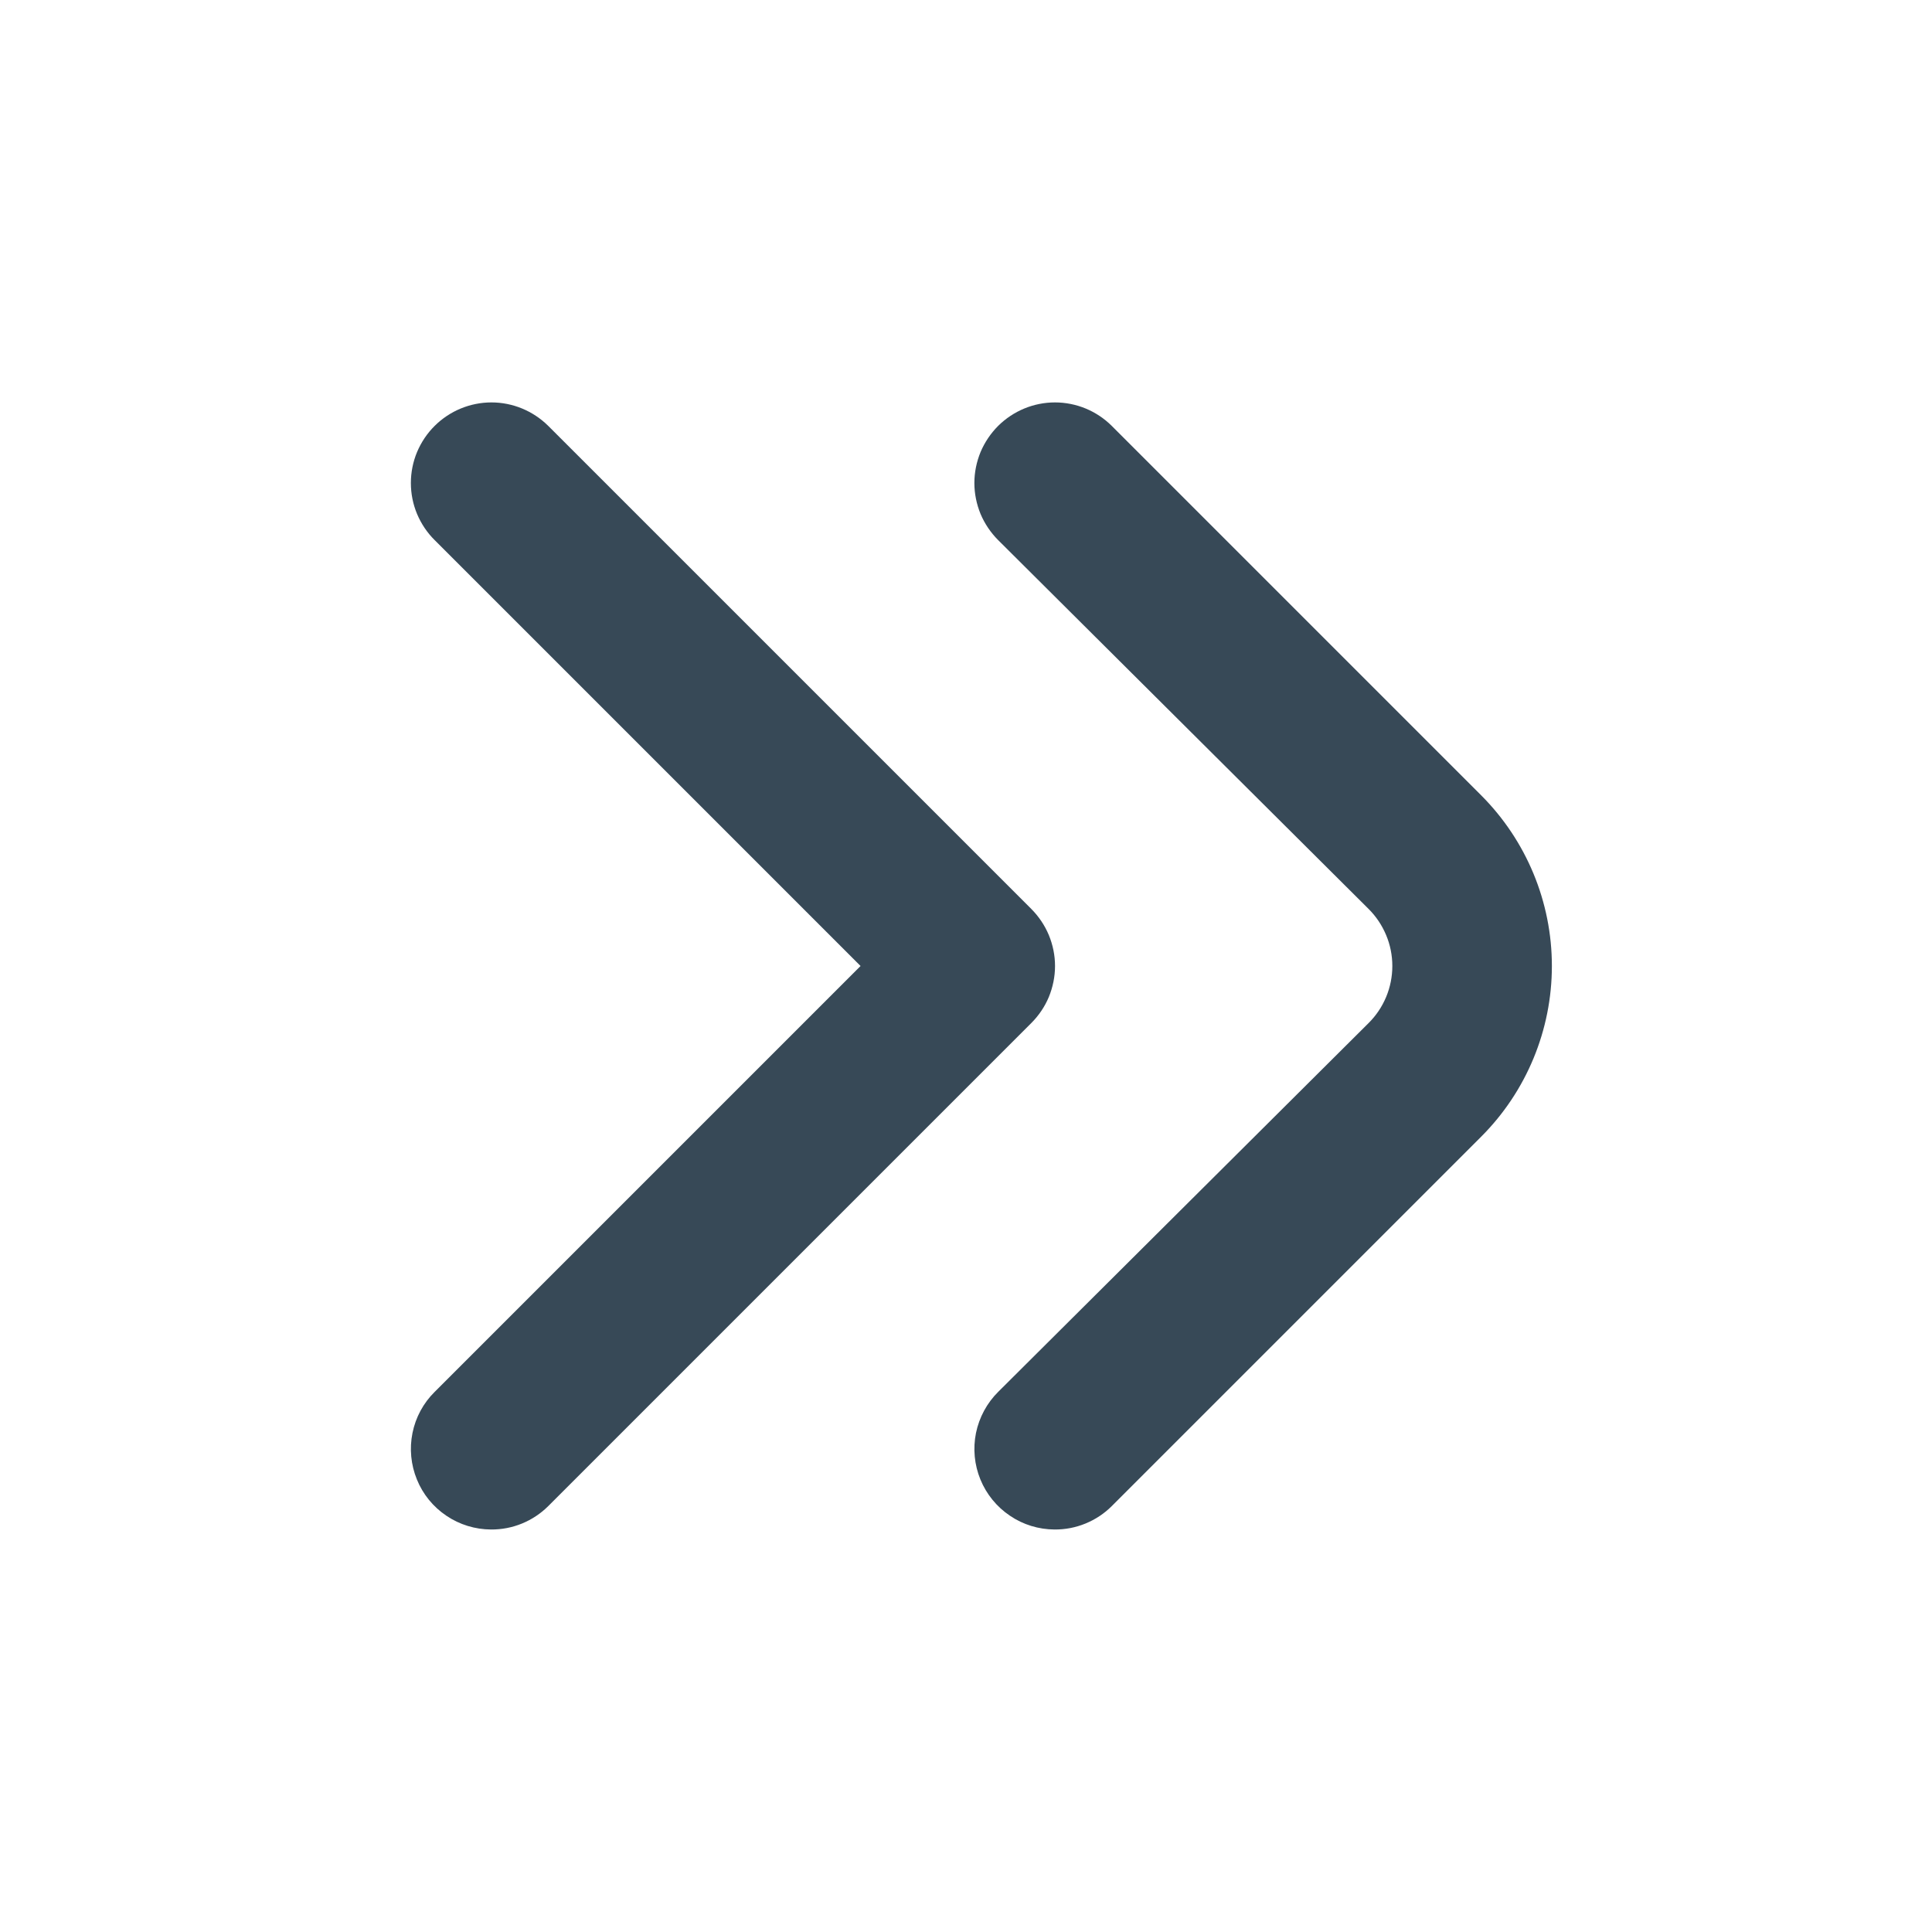
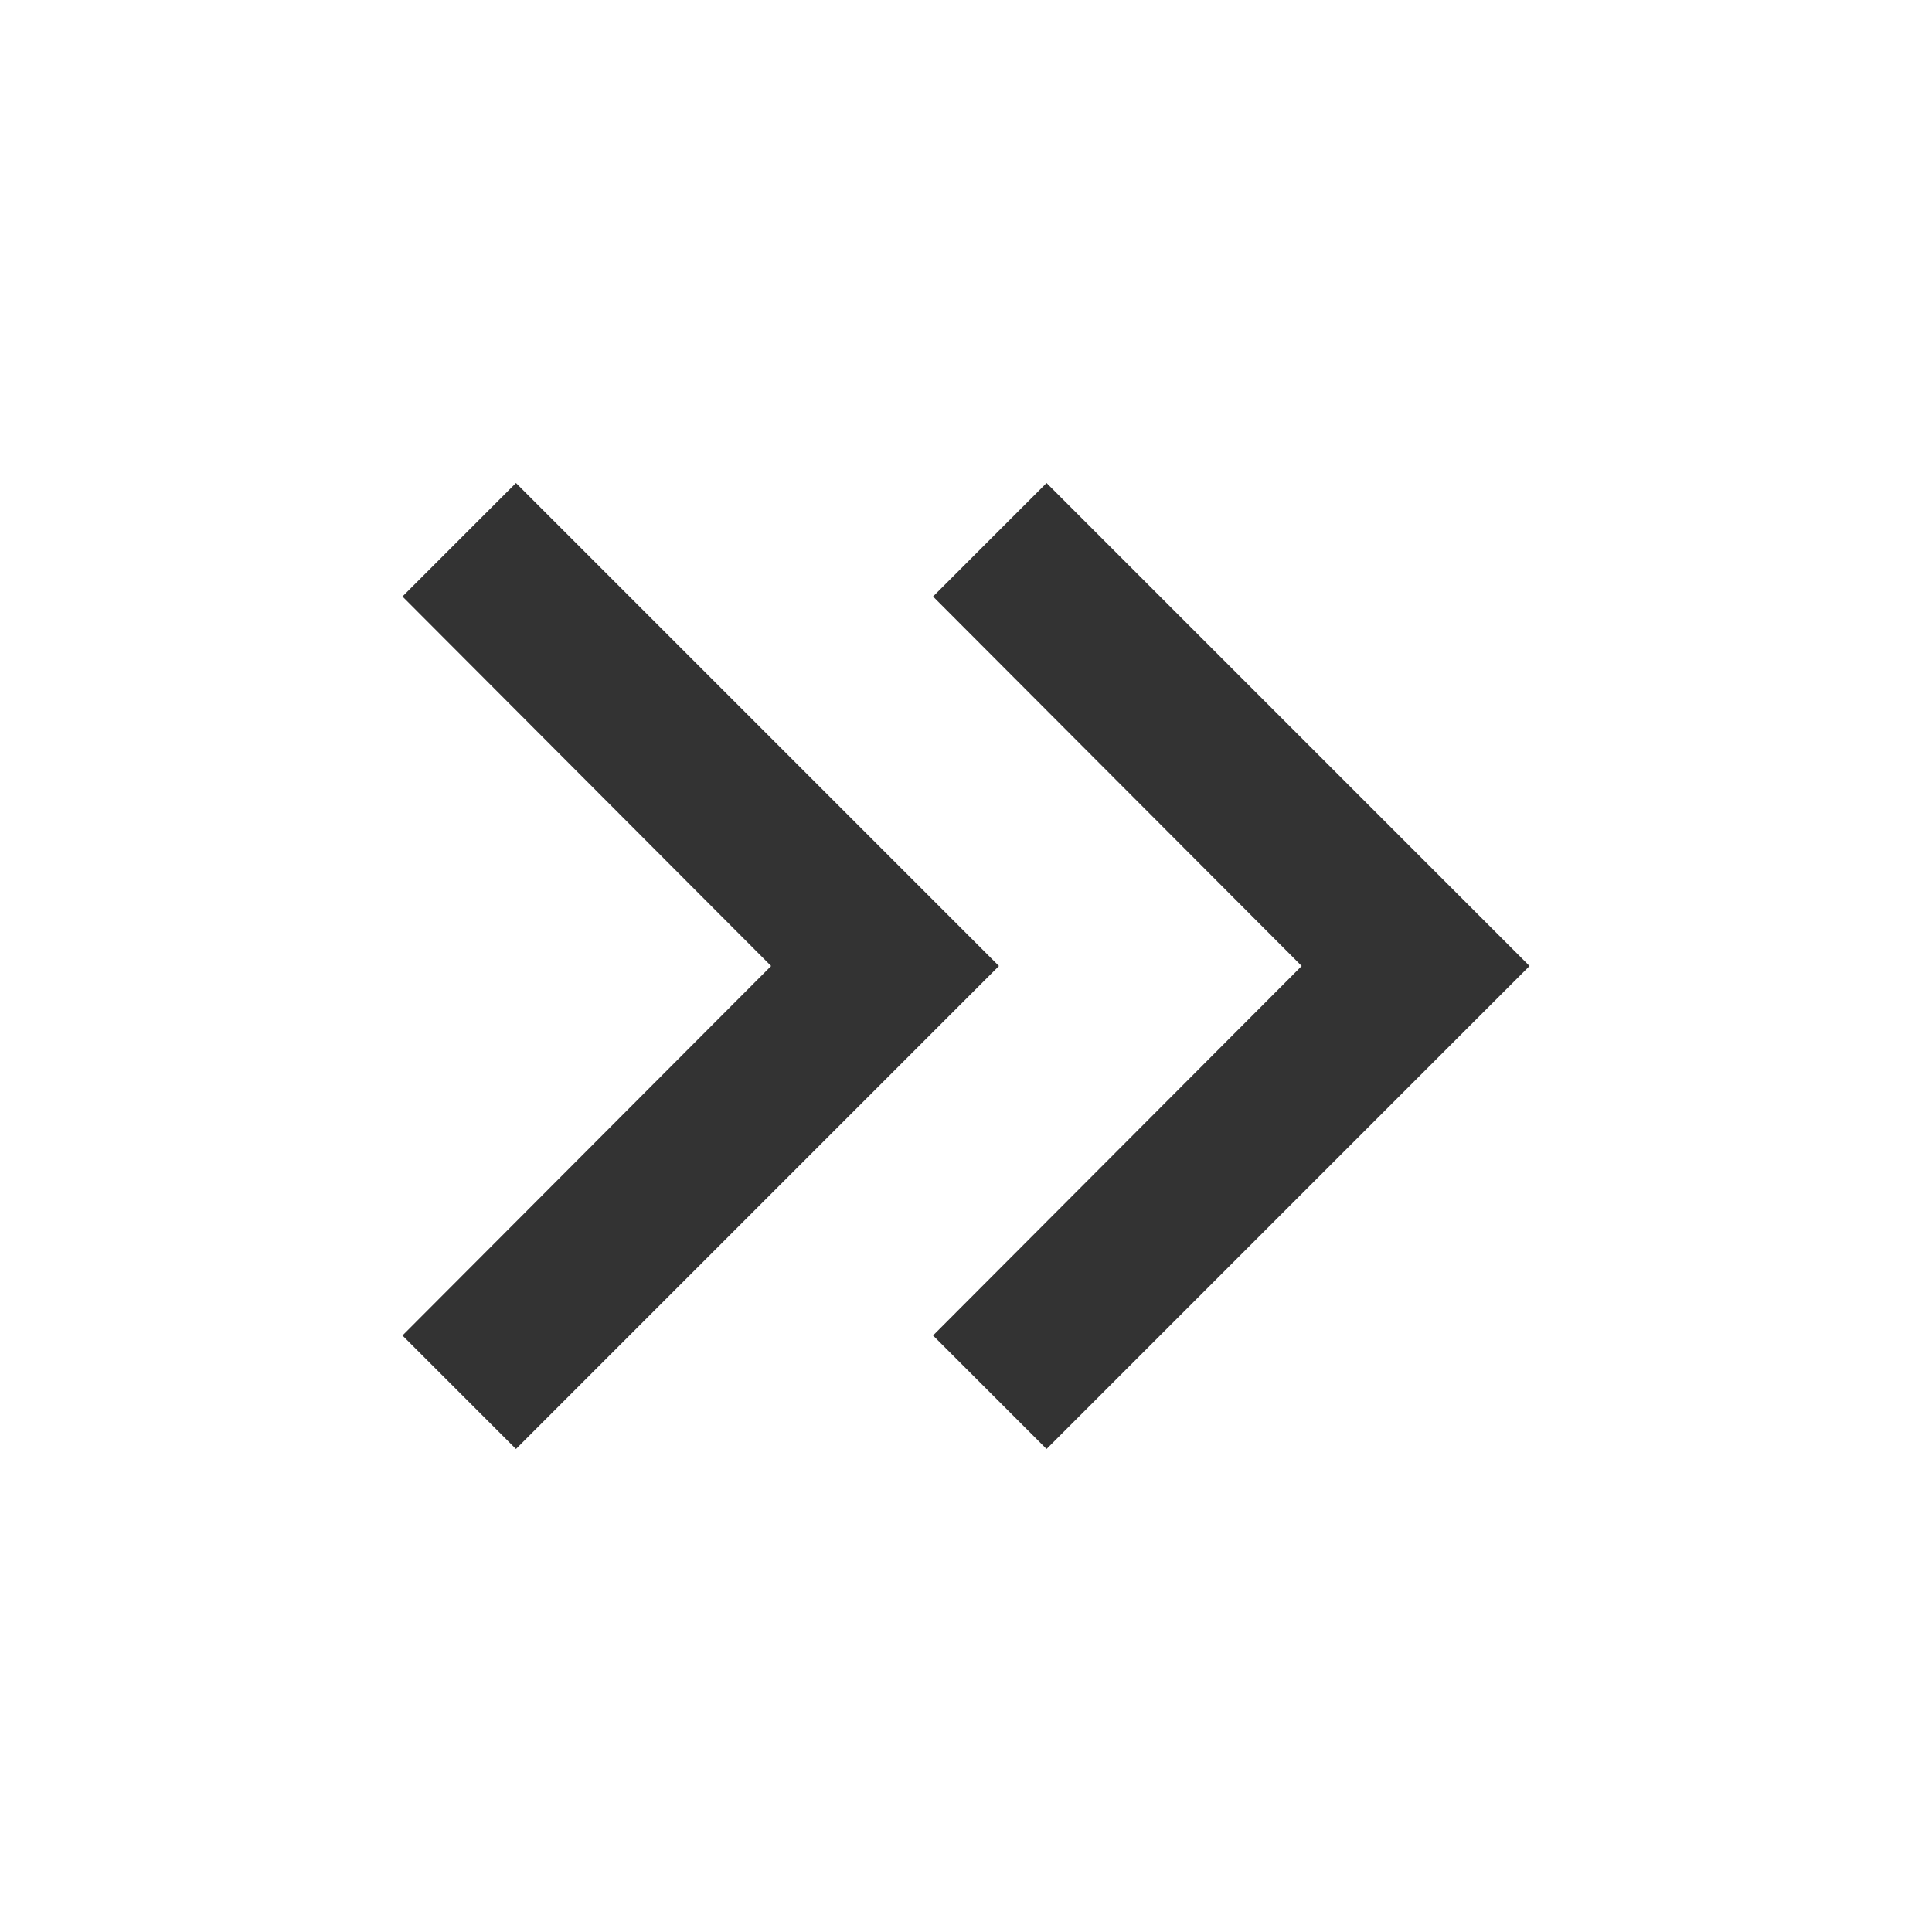
- <svg xmlns="http://www.w3.org/2000/svg" width="24" height="24" viewBox="0 0 24 24" fill="none">
-   <path d="M13.1 19C12.902 18.999 12.709 18.94 12.546 18.829C12.382 18.719 12.254 18.562 12.179 18.379C12.104 18.196 12.085 17.995 12.124 17.801C12.164 17.607 12.26 17.429 12.4 17.29L17 12.71C17.094 12.617 17.168 12.507 17.219 12.385C17.27 12.263 17.296 12.132 17.296 12C17.296 11.868 17.27 11.737 17.219 11.616C17.168 11.494 17.094 11.383 17 11.29L12.4 6.71C12.307 6.617 12.232 6.506 12.181 6.385C12.131 6.263 12.104 6.132 12.104 6C12.104 5.868 12.131 5.737 12.181 5.615C12.232 5.494 12.307 5.383 12.4 5.29C12.588 5.104 12.841 4.999 13.105 4.999C13.37 4.999 13.623 5.104 13.81 5.29L18.4 9.88C18.962 10.443 19.278 11.205 19.278 12C19.278 12.795 18.962 13.558 18.4 14.12L13.81 18.71C13.717 18.803 13.606 18.876 13.484 18.926C13.362 18.976 13.232 19.001 13.1 19Z" fill="#374957" />
-   <path d="M6.1 19C5.902 18.999 5.709 18.94 5.545 18.829C5.381 18.719 5.253 18.562 5.179 18.379C5.104 18.196 5.085 17.995 5.124 17.801C5.163 17.607 5.259 17.429 5.4 17.29L10.69 12L5.4 6.71C5.306 6.617 5.232 6.506 5.181 6.385C5.13 6.263 5.104 6.132 5.104 6C5.104 5.868 5.13 5.737 5.181 5.615C5.232 5.494 5.306 5.383 5.4 5.29C5.587 5.104 5.841 4.999 6.105 4.999C6.369 4.999 6.622 5.104 6.81 5.29L12.81 11.29C12.903 11.383 12.978 11.494 13.029 11.616C13.079 11.737 13.106 11.868 13.106 12C13.106 12.132 13.079 12.263 13.029 12.385C12.978 12.507 12.903 12.617 12.81 12.71L6.81 18.71C6.716 18.803 6.606 18.876 6.484 18.926C6.362 18.976 6.231 19.001 6.1 19Z" fill="#374957" />
+ <svg xmlns="http://www.w3.org/2000/svg" width="16" height="16" viewBox="0 0 16 16" fill="none">
+   <path d="M4.273 4L3.333 4.94L6.386 8L3.333 11.06L4.273 12L8.273 8L4.273 4Z" fill="#333333" />
+   <path d="M8.667 4L7.727 4.94L10.78 8L7.727 11.06L8.667 12L12.667 8L8.667 4Z" fill="#333333" />
</svg>
